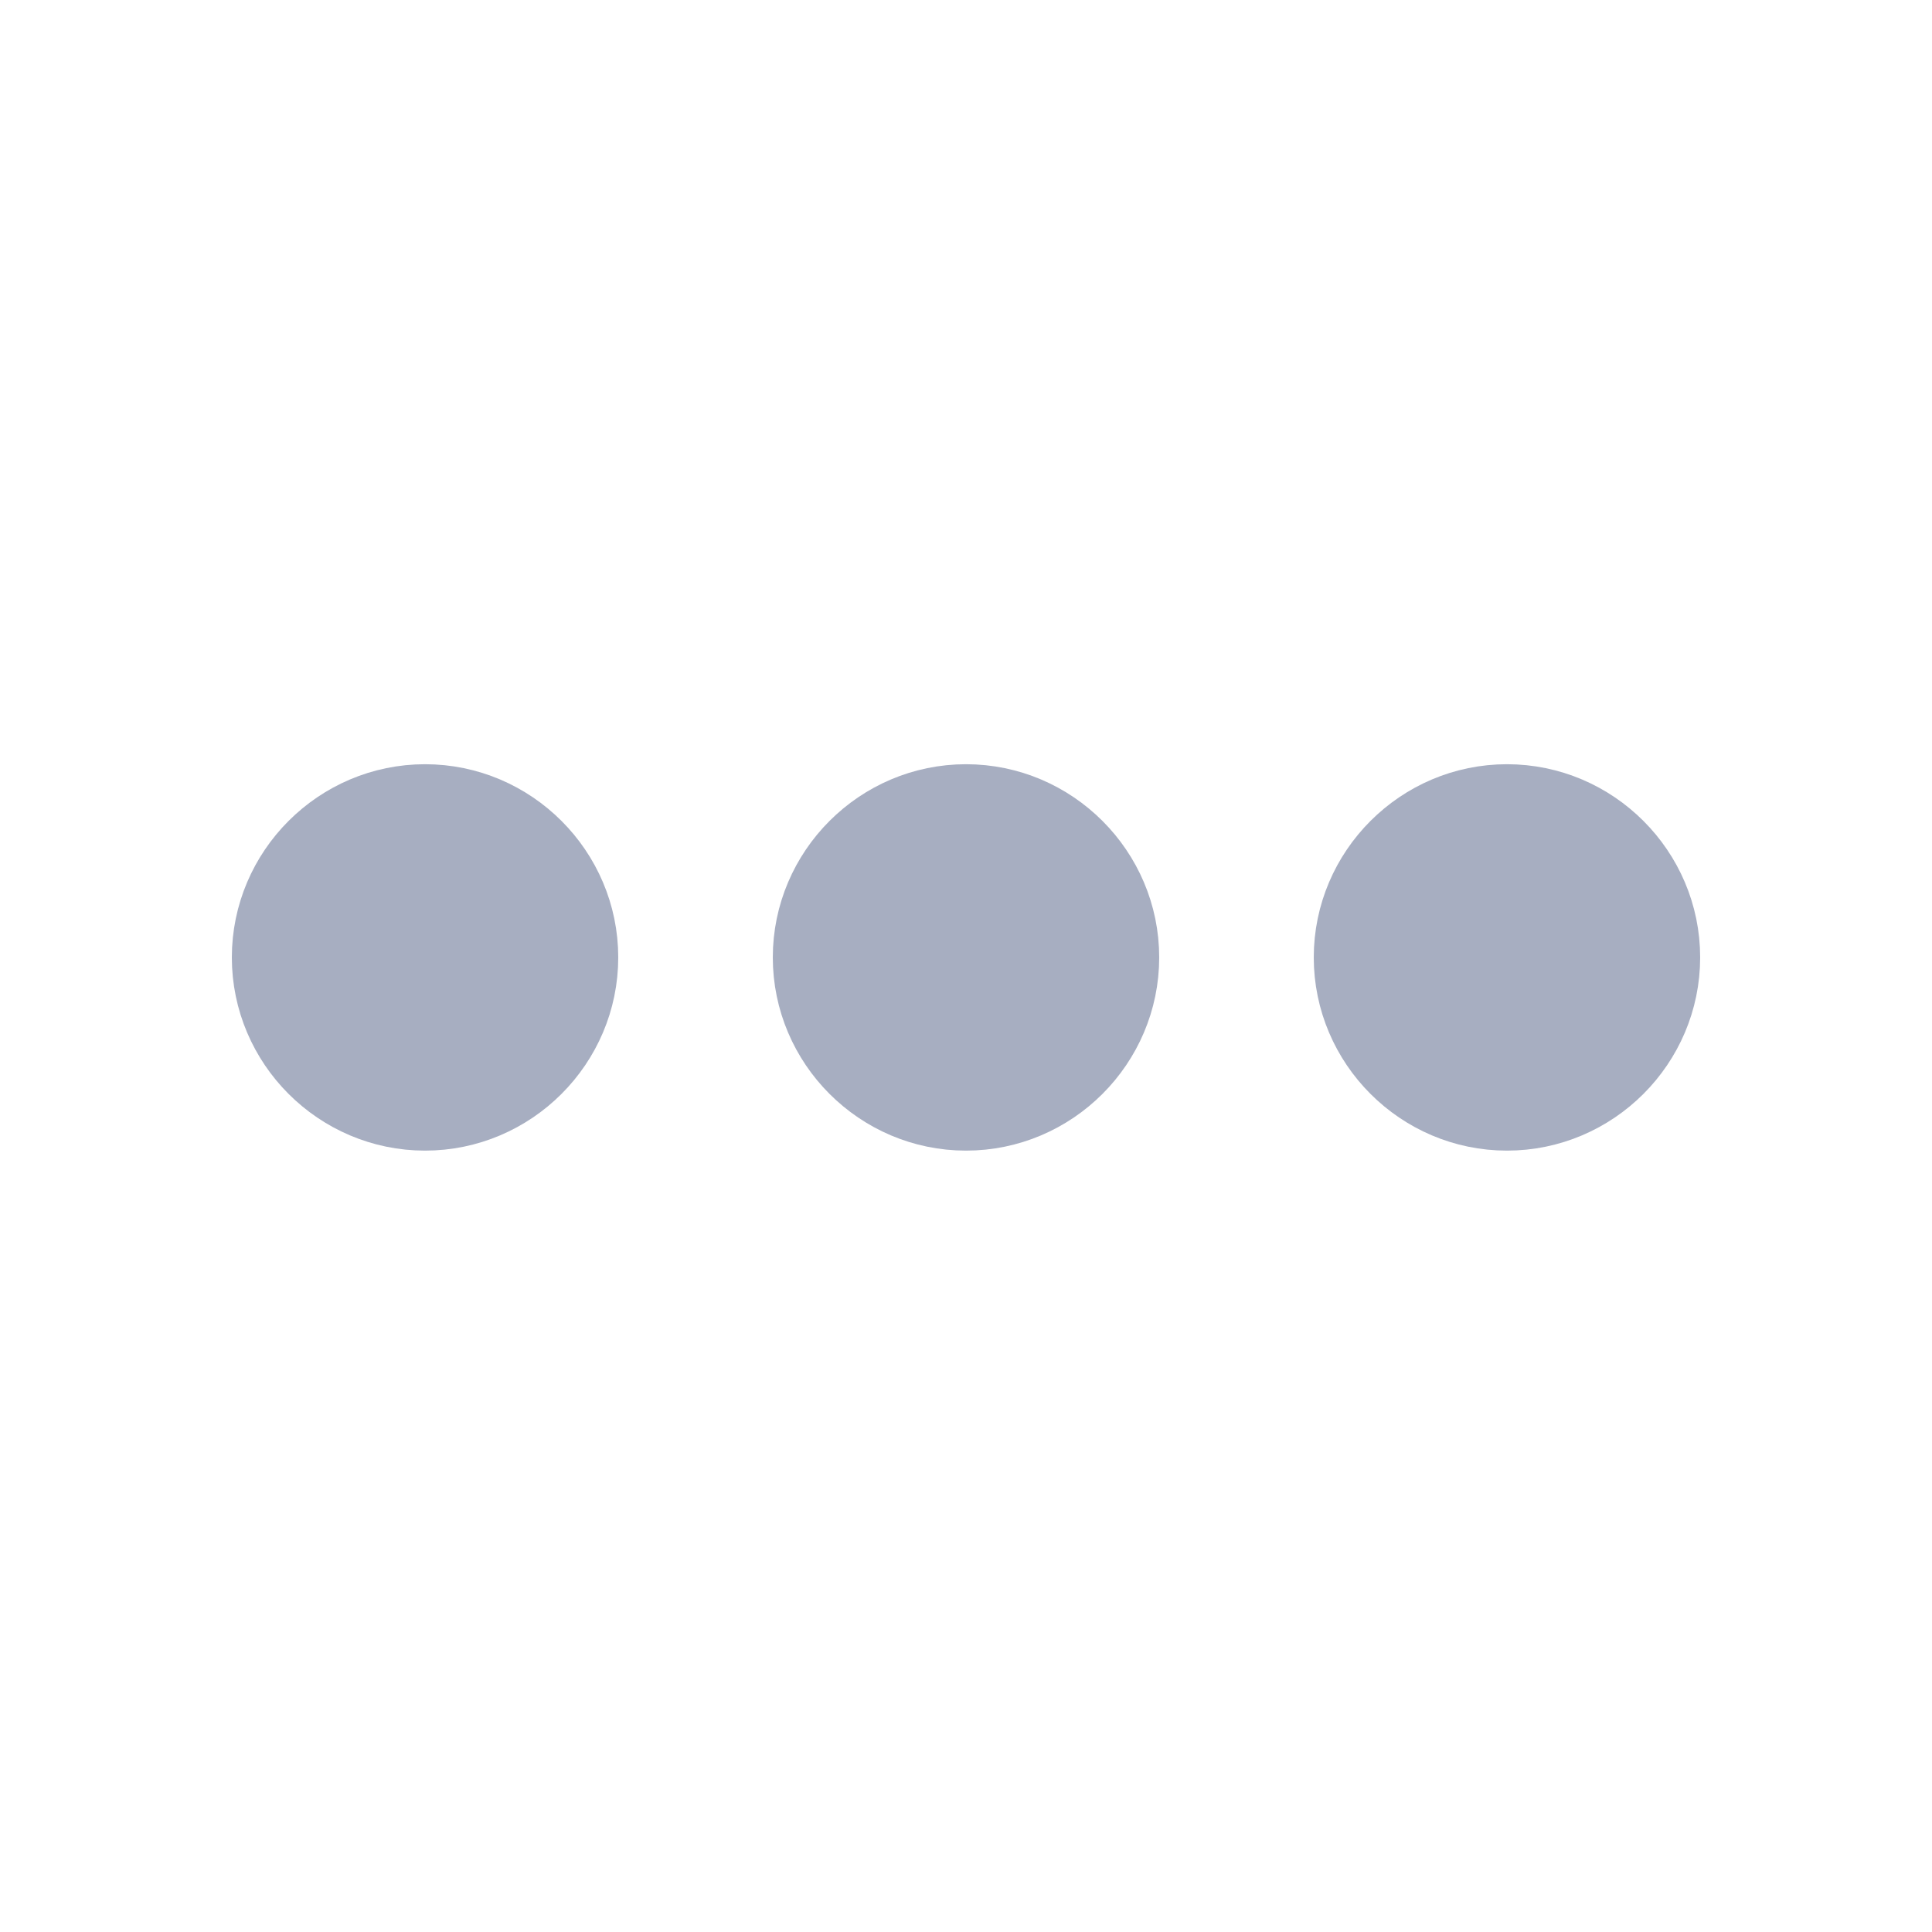
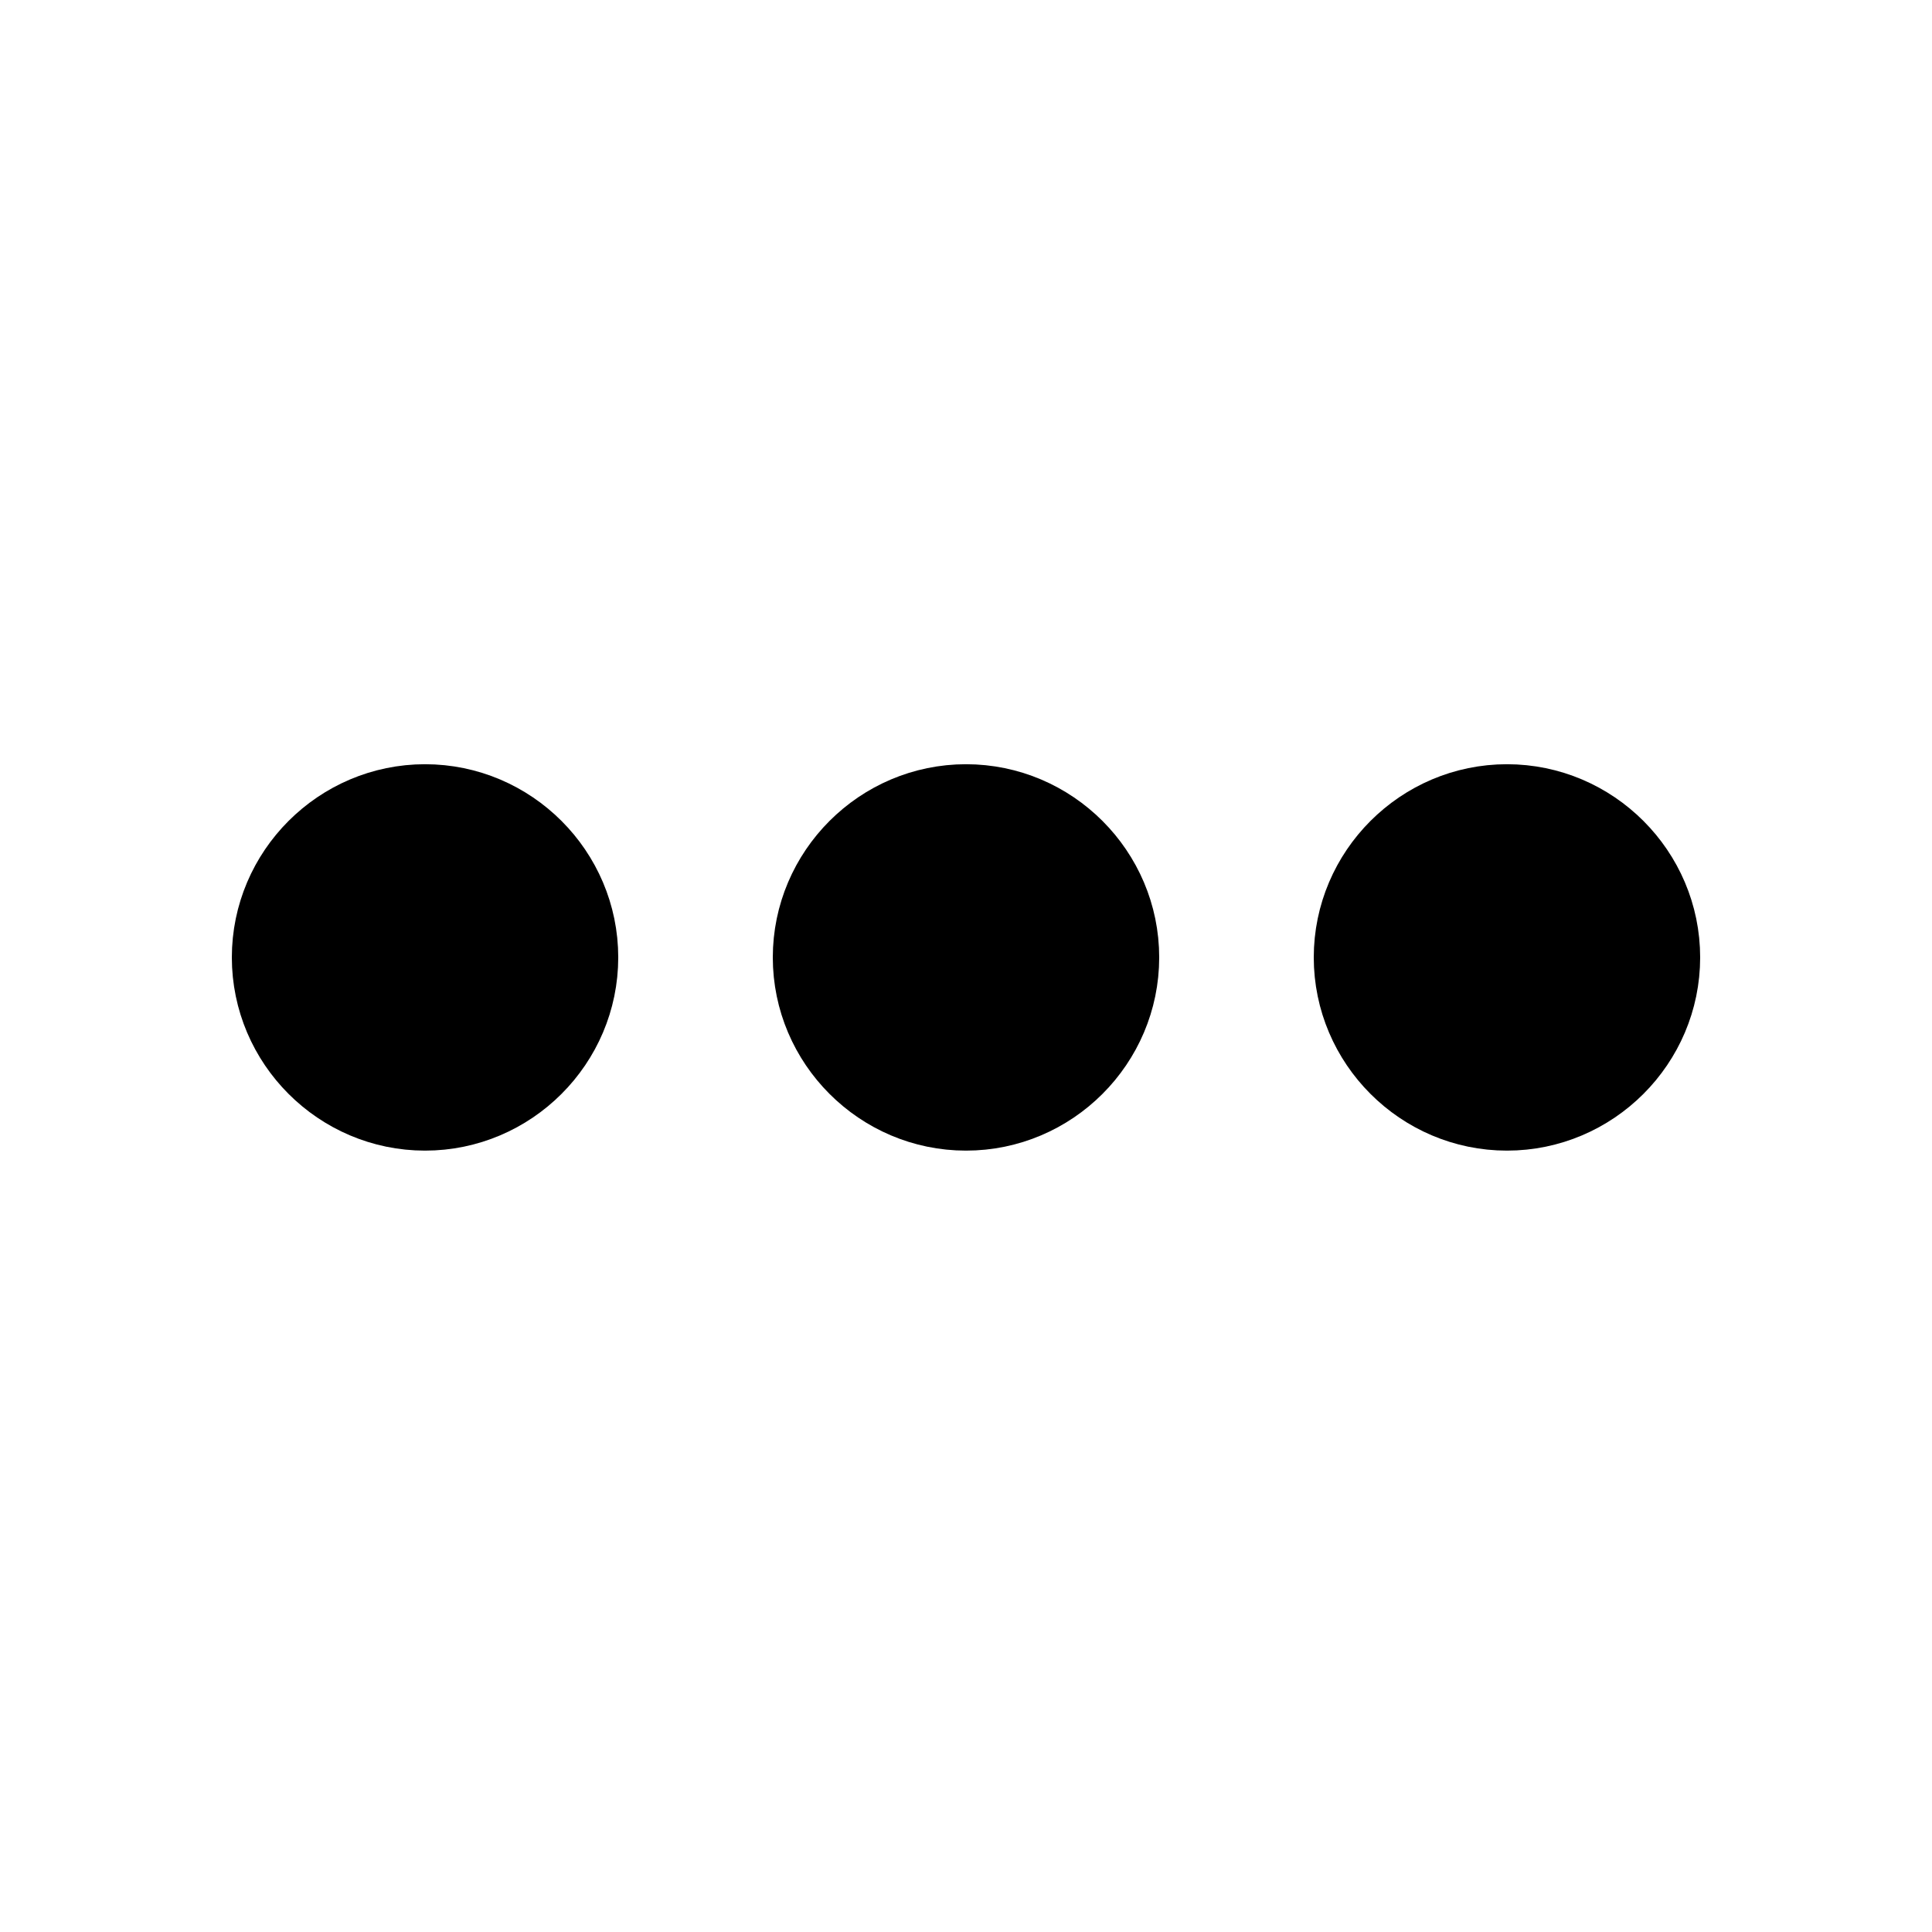
- <svg xmlns="http://www.w3.org/2000/svg" width="25" height="25" viewBox="0 0 25 25" fill="none">
-   <path d="M5.5 10.389C4.4 10.389 3.5 11.289 3.5 12.389C3.5 13.489 4.4 14.389 5.5 14.389C6.6 14.389 7.5 13.489 7.5 12.389C7.5 11.289 6.6 10.389 5.5 10.389Z" fill="#A7AEC1" stroke="#A7AEC1" />
-   <path d="M19.5 10.389C18.4 10.389 17.5 11.289 17.5 12.389C17.5 13.489 18.4 14.389 19.5 14.389C20.6 14.389 21.5 13.489 21.5 12.389C21.5 11.289 20.6 10.389 19.5 10.389Z" fill="#A7AEC1" stroke="#A7AEC1" />
-   <path d="M12.5 10.389C11.4 10.389 10.5 11.289 10.5 12.389C10.5 13.489 11.4 14.389 12.5 14.389C13.6 14.389 14.5 13.489 14.5 12.389C14.5 11.289 13.6 10.389 12.5 10.389Z" fill="#A7AEC1" stroke="#A7AEC1" />
+ <svg xmlns="http://www.w3.org/2000/svg" width="25" height="25" viewBox="0 0 25 25" fill="currentColor">
+   <path d="M5.5 10.389C4.4 10.389 3.5 11.289 3.5 12.389C3.5 13.489 4.4 14.389 5.5 14.389C6.6 14.389 7.5 13.489 7.5 12.389C7.5 11.289 6.6 10.389 5.5 10.389Z" fill="currentColor" stroke="currentColor" />
+   <path d="M19.5 10.389C18.4 10.389 17.5 11.289 17.5 12.389C17.5 13.489 18.4 14.389 19.5 14.389C20.6 14.389 21.5 13.489 21.5 12.389C21.5 11.289 20.6 10.389 19.5 10.389Z" fill="currentColor" stroke="currentColor" />
+   <path d="M12.5 10.389C11.4 10.389 10.5 11.289 10.5 12.389C10.5 13.489 11.4 14.389 12.5 14.389C13.6 14.389 14.5 13.489 14.5 12.389C14.5 11.289 13.6 10.389 12.5 10.389Z" fill="currentColor" stroke="currentColor" />
</svg>
